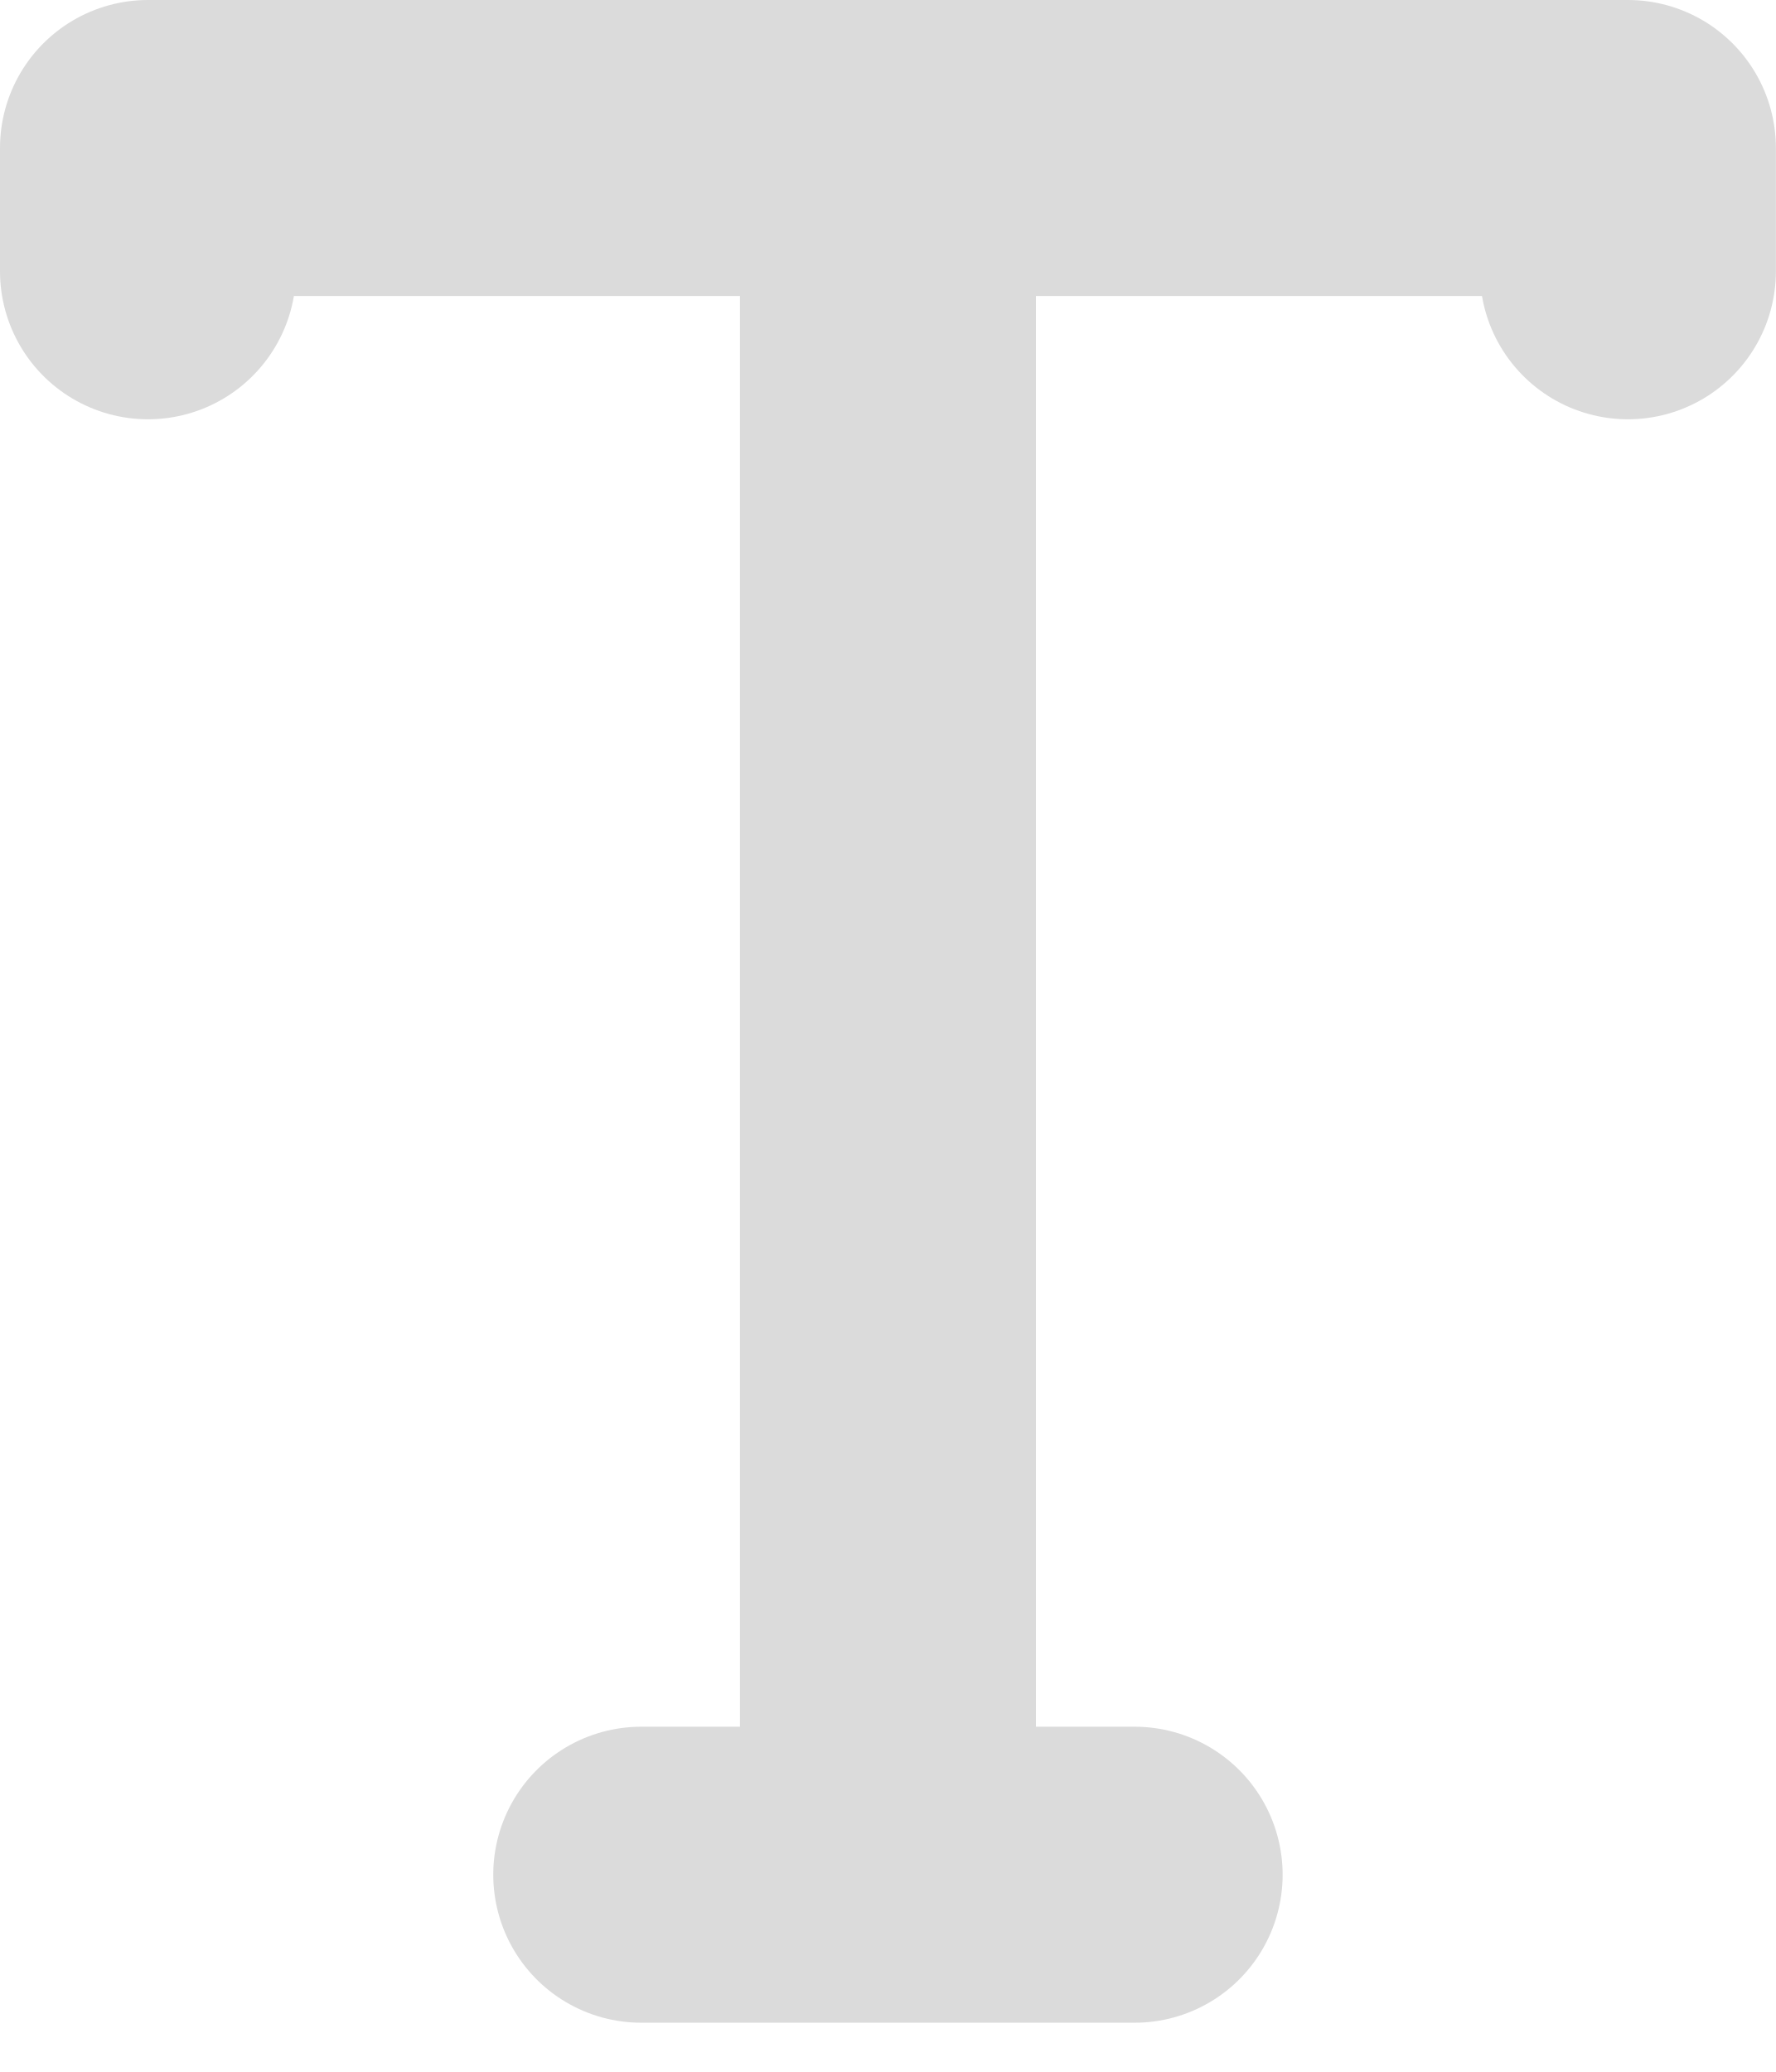
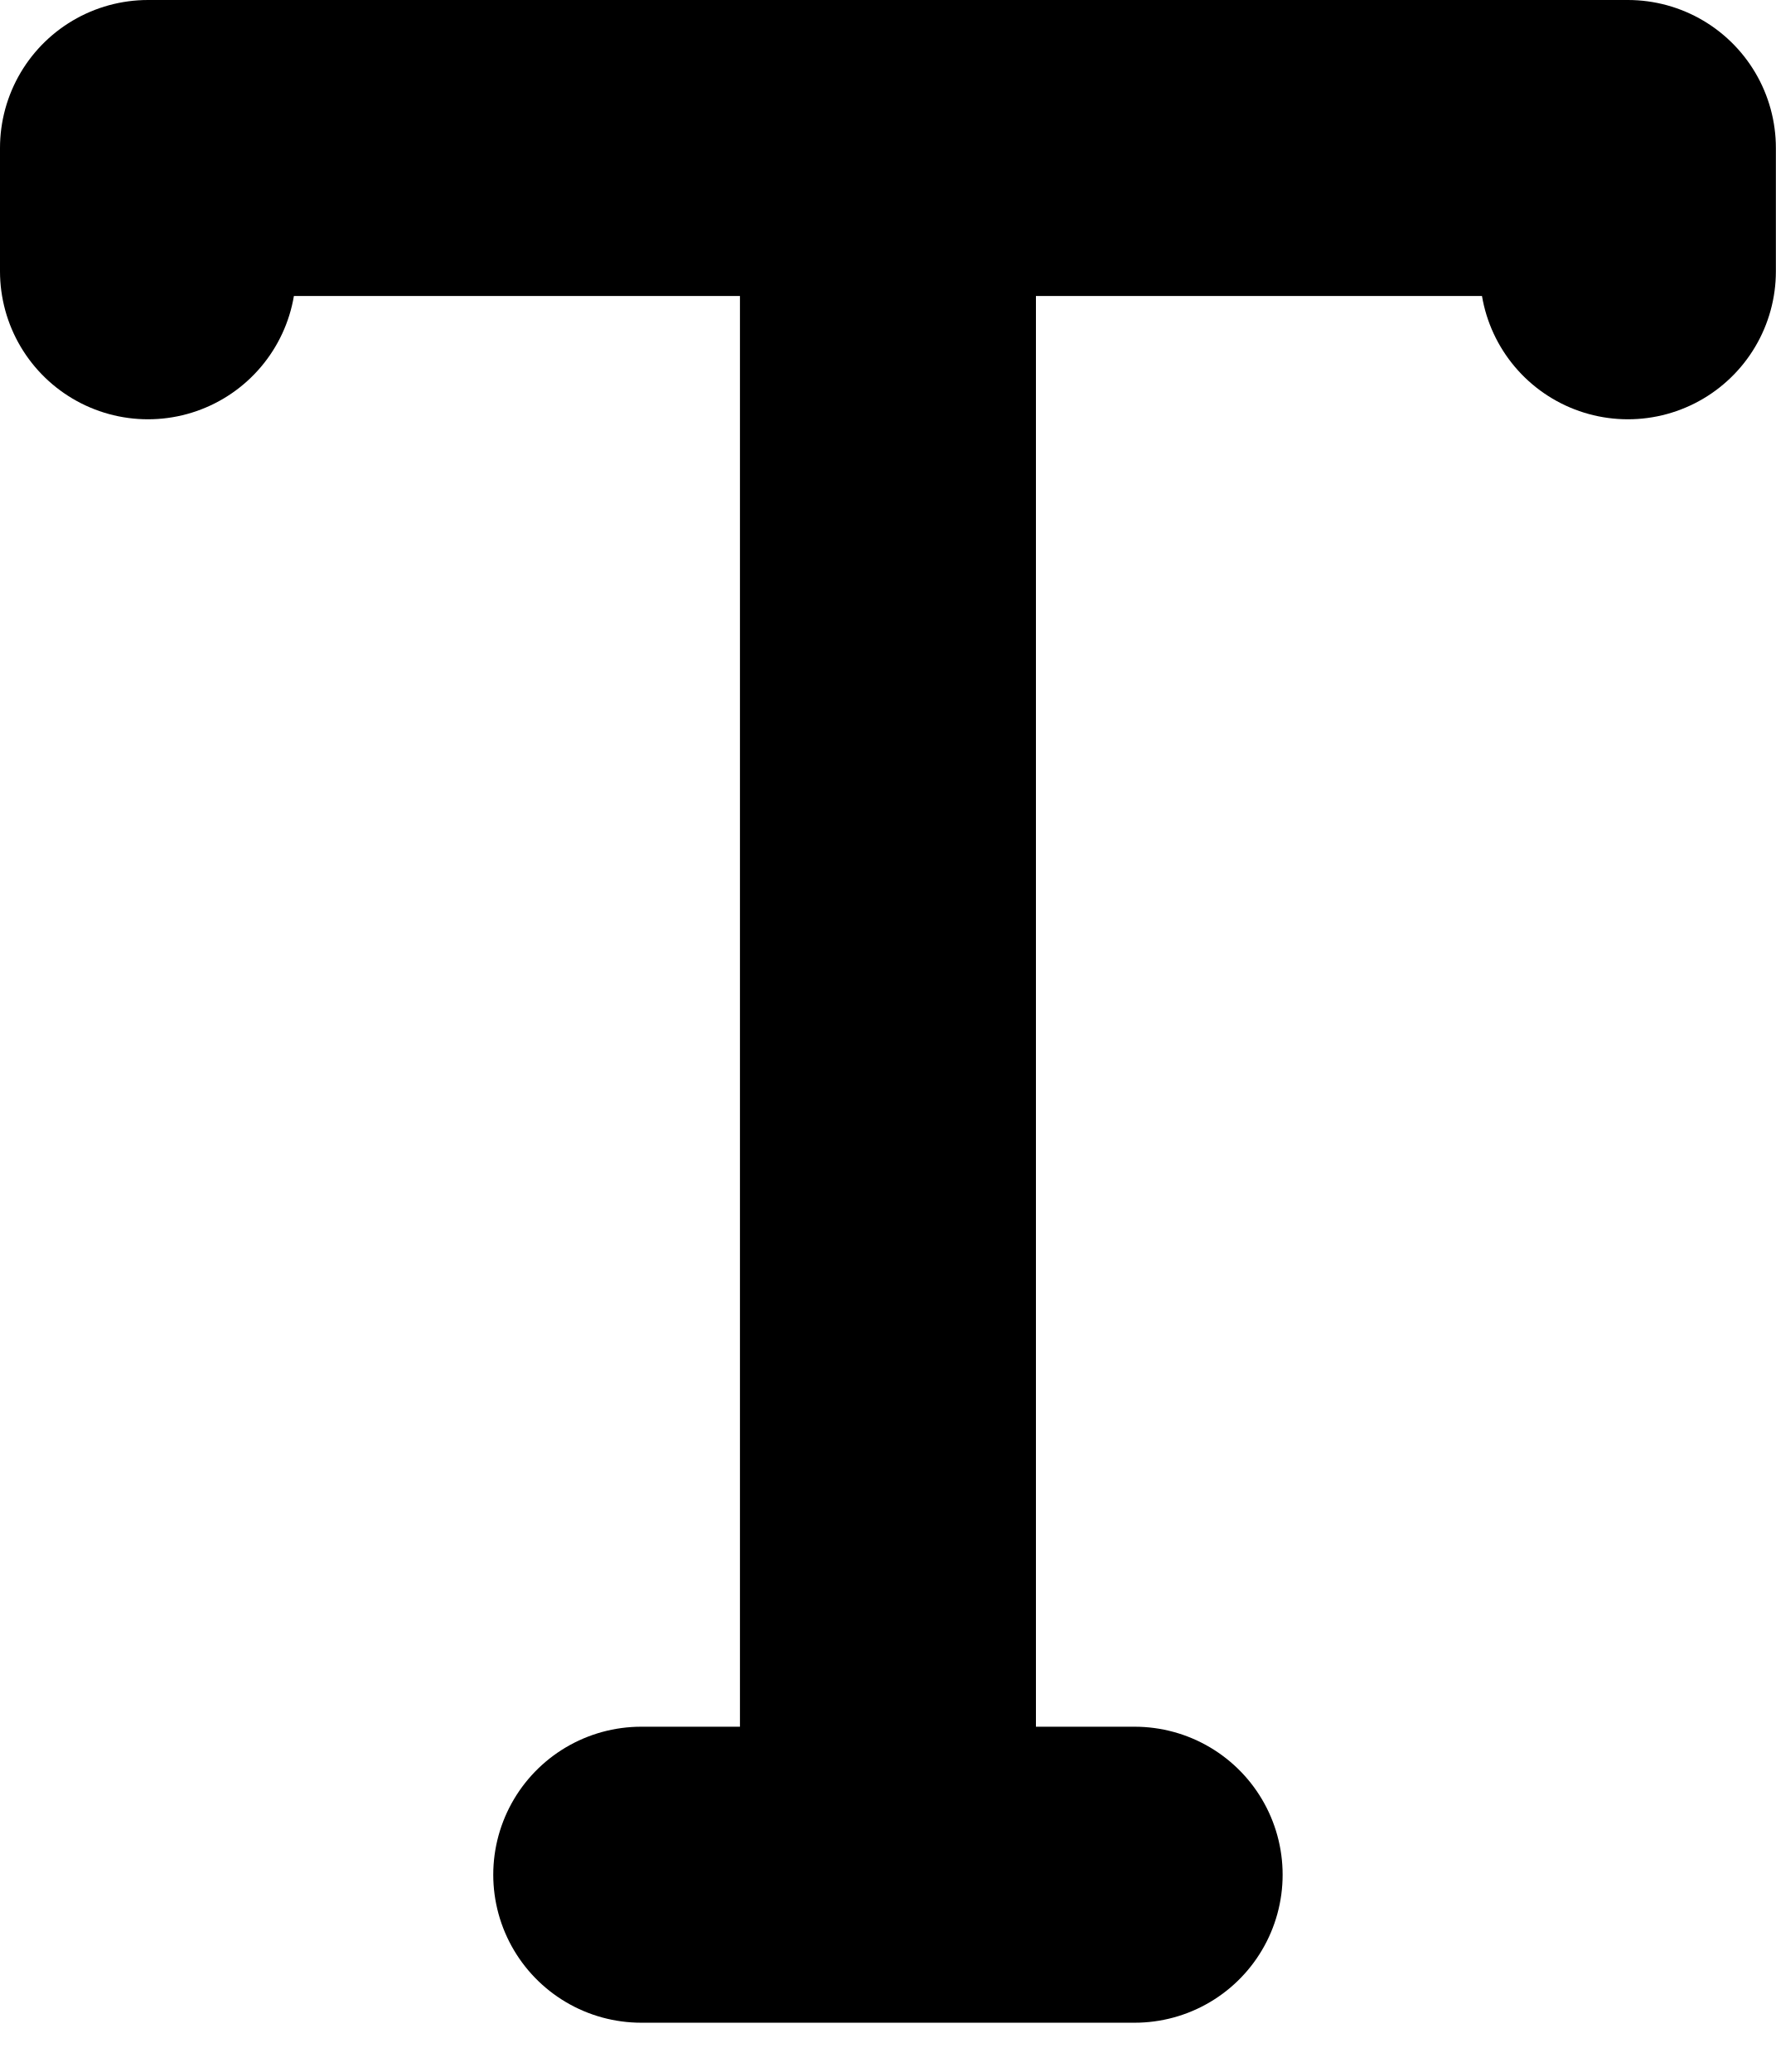
<svg xmlns="http://www.w3.org/2000/svg" viewBox="0 0 12 14">
-   <path d="M4.333 12.667H6M6 12.667H7.667M6 12.667V1M6 1H1V1.833M6 1H11V1.833" stroke="#DBDBDB" stroke-width="2" stroke-linecap="round" stroke-linejoin="round" />
+   <path d="M4.333 12.667H6M6 12.667H7.667M6 12.667V1M6 1H1V1.833M6 1H11V1.833" stroke="currentColor" stroke-width="2" stroke-linecap="round" stroke-linejoin="round" />
</svg>
